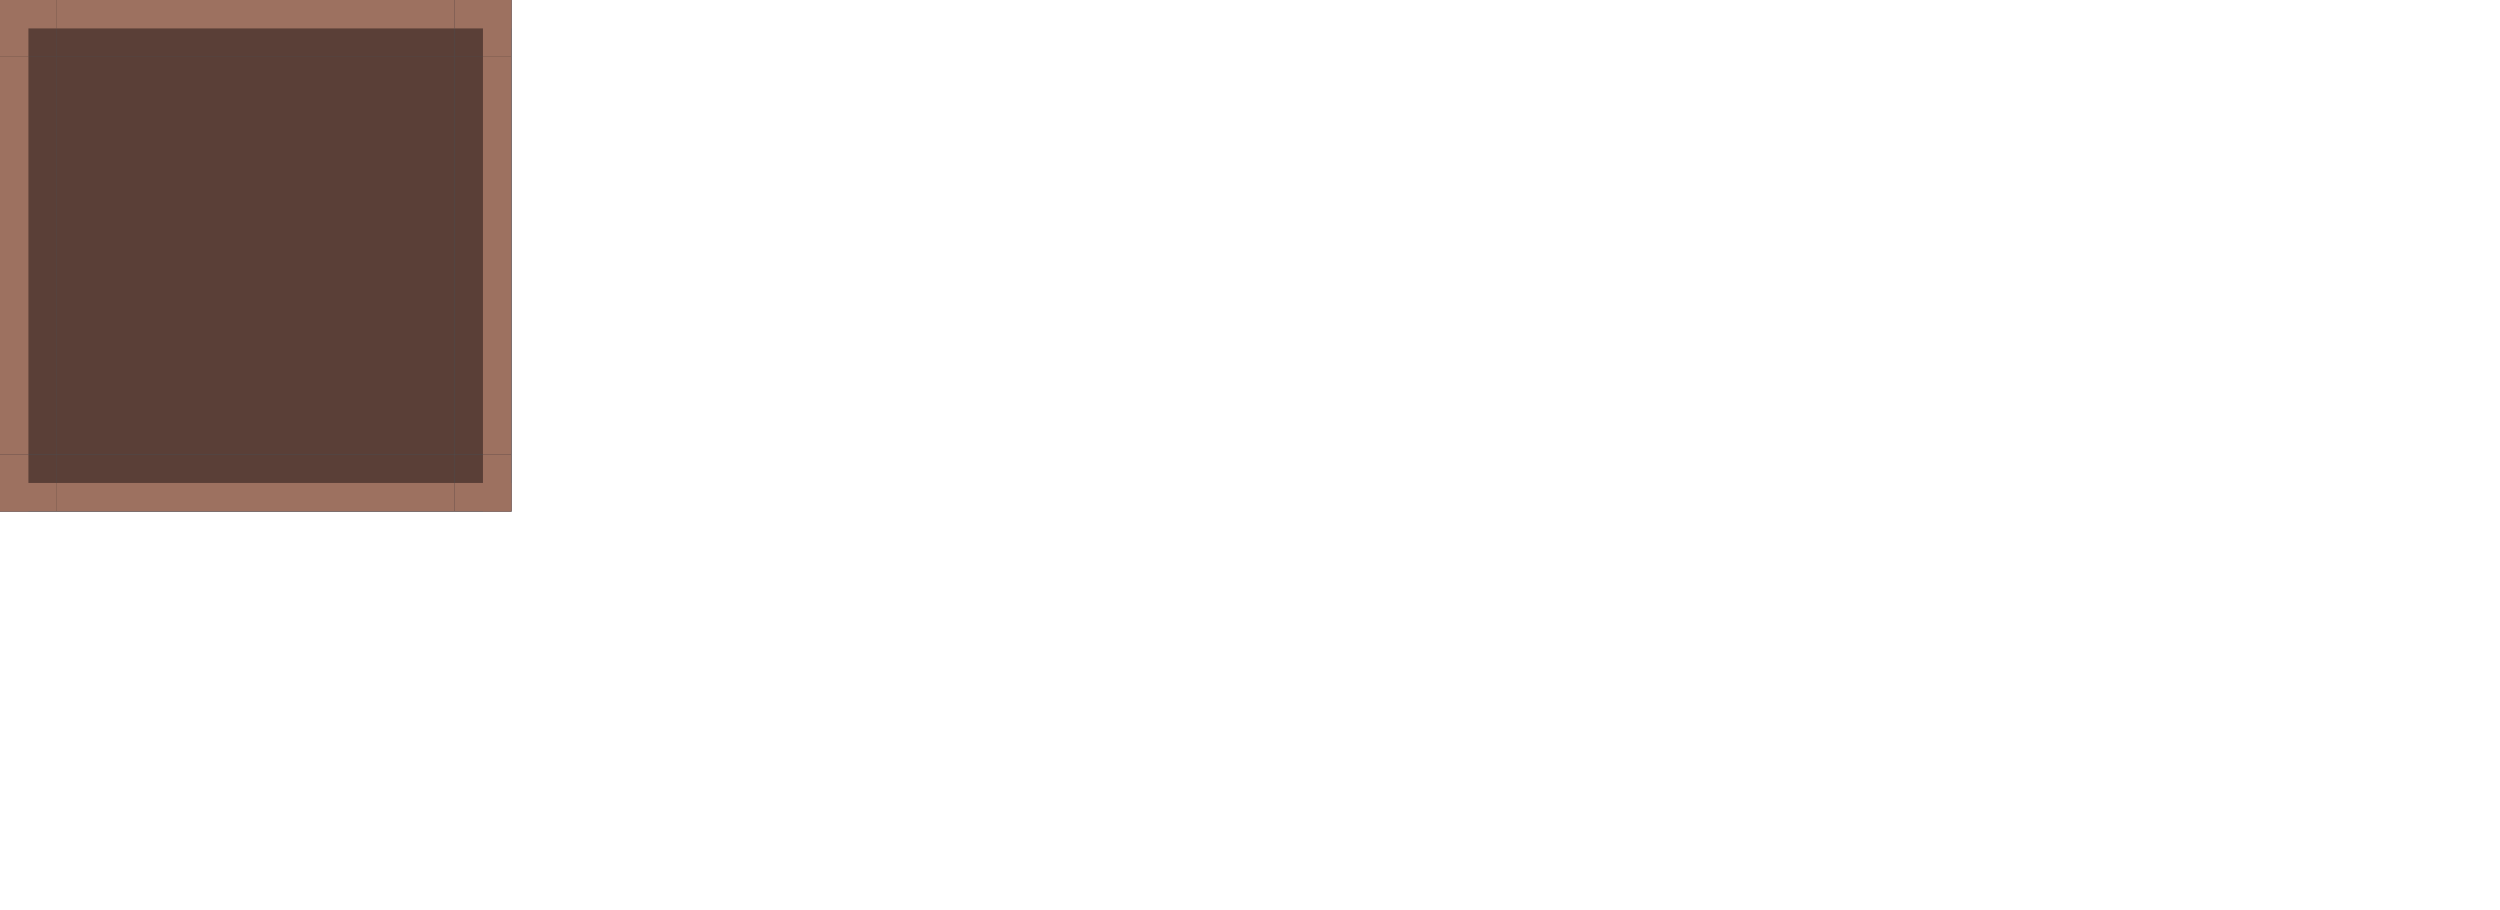
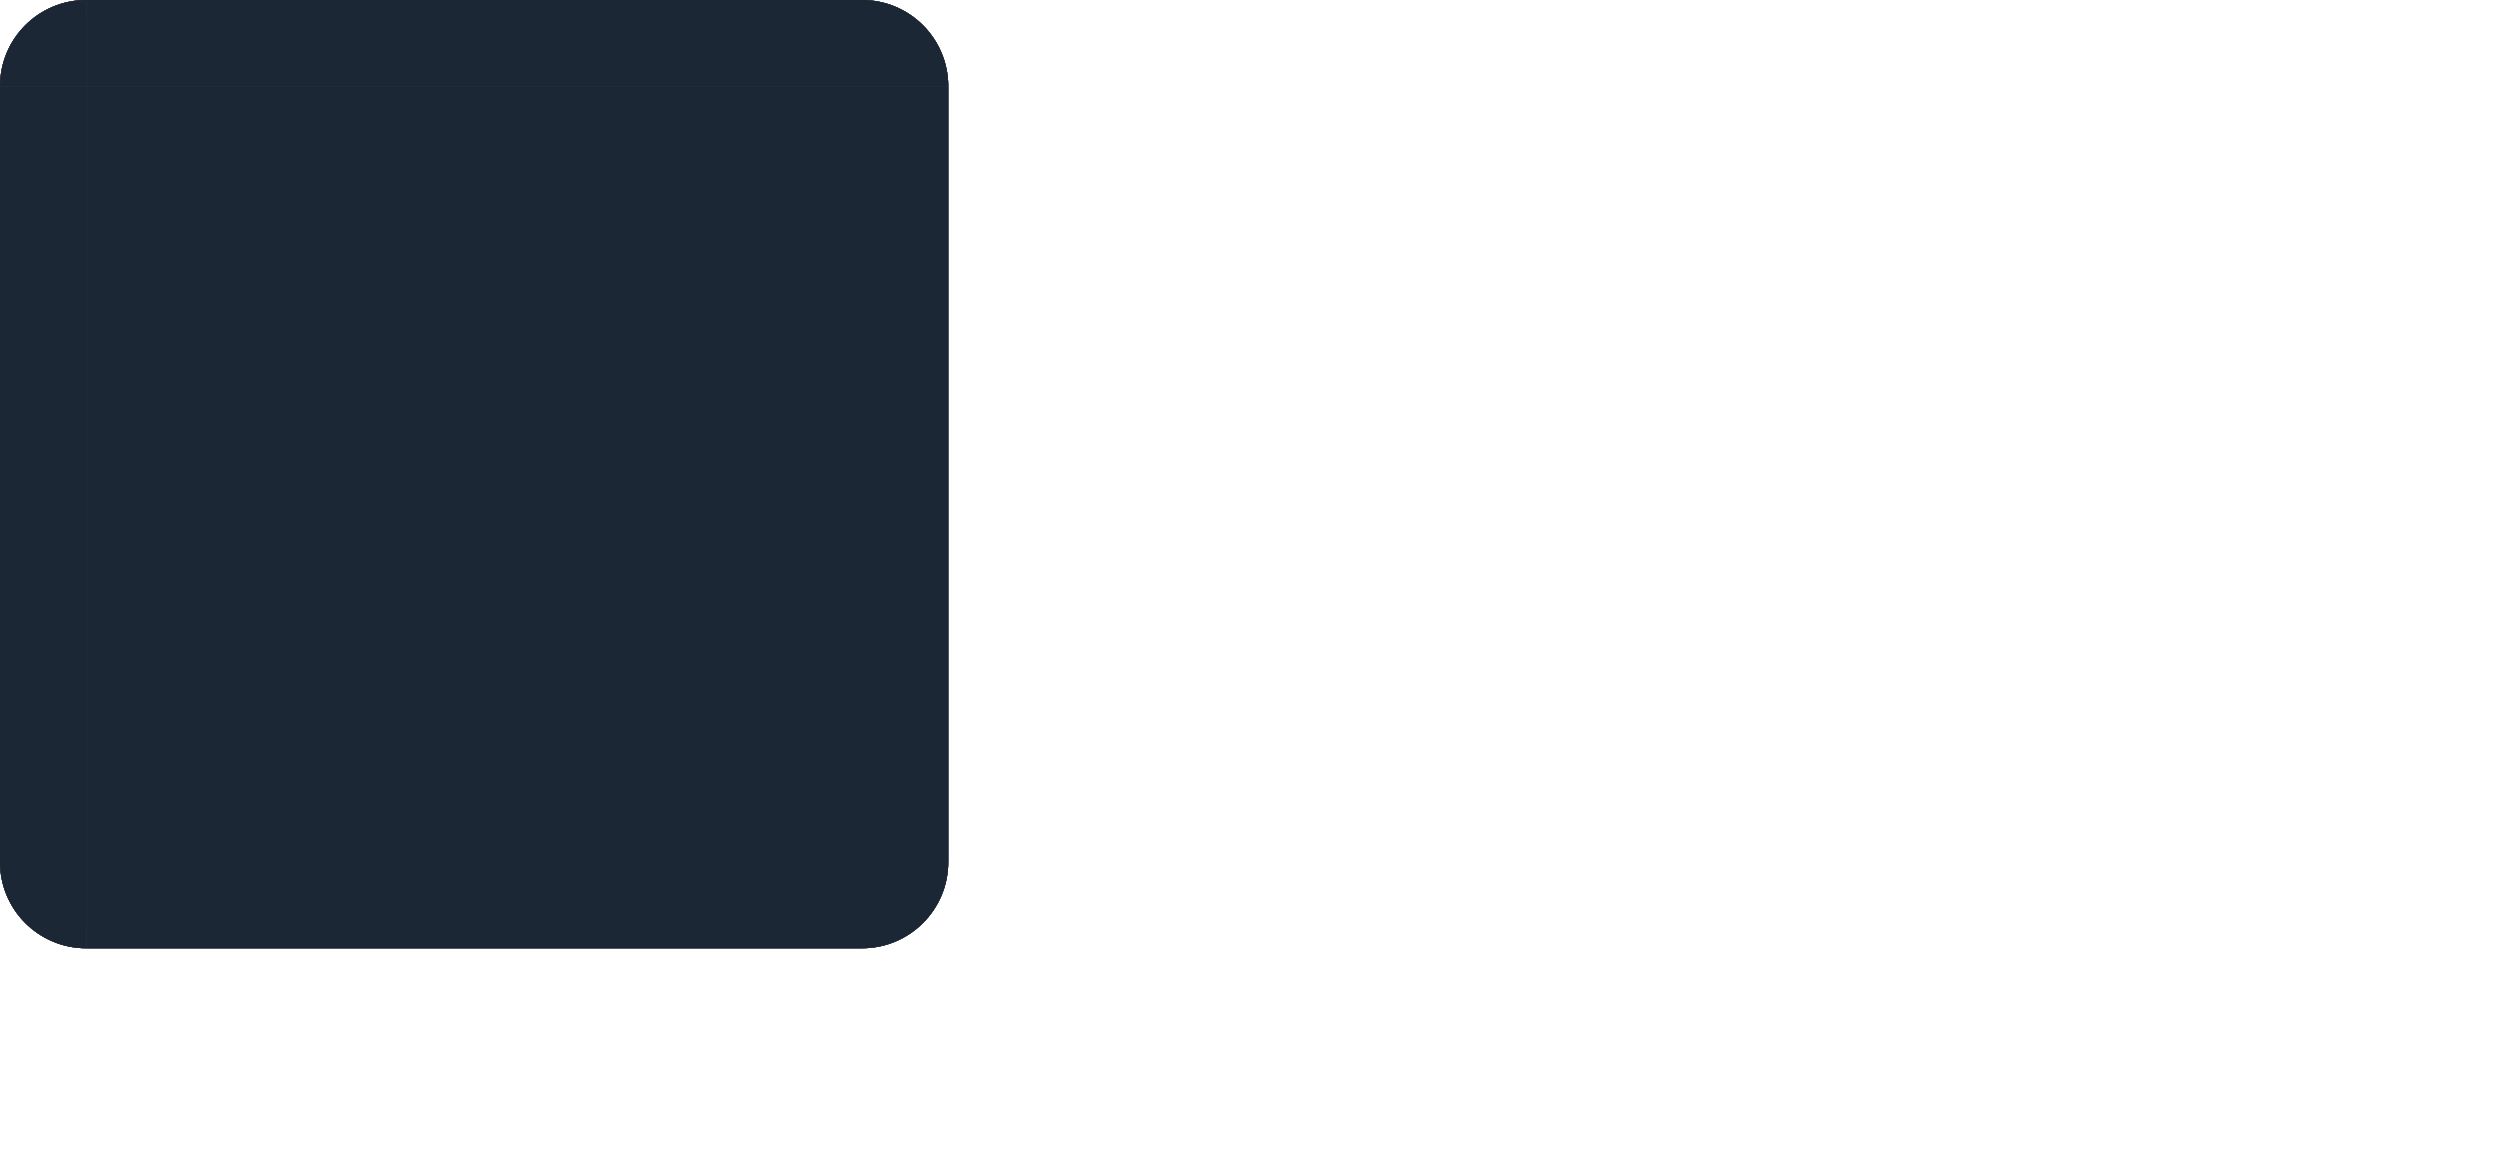
- <svg xmlns="http://www.w3.org/2000/svg" width="88" height="32" viewBox="0 0 88 32">
+ <svg xmlns="http://www.w3.org/2000/svg" width="116" height="54" viewBox="0 0 116 54">
  <g id="normal-topleft">
-     <rect x="0" y="0" width="2" height="2" fill="#1B2735" fill-opacity="0" />
+     <path d="M4 0 V4 H0 A4 4 0 0 1 4 0 Z" fill="#1B2735" />
  </g>
  <g id="normal-top">
-     <rect x="2" y="0" width="14" height="2" fill="#1B2735" fill-opacity="0" />
+     <rect x="4" y="0" width="36" height="4" fill="#1B2735" />
  </g>
  <g id="normal-topright">
-     <rect x="16" y="0" width="2" height="2" fill="#1B2735" fill-opacity="0" />
+     <path d="M40 0 A4 4 0 0 1 44 4 H40 Z" fill="#1B2735" />
  </g>
  <g id="normal-left">
-     <rect x="0" y="2" width="2" height="14" fill="#1B2735" fill-opacity="0" />
+     <rect x="0" y="4" width="4" height="36" fill="#1B2735" />
  </g>
  <g id="normal-center">
-     <rect x="2" y="2" width="14" height="14" fill="#1B2735" fill-opacity="0" />
+     <rect x="4" y="4" width="36" height="36" fill="#1B2735" />
  </g>
  <g id="normal-right">
-     <rect x="16" y="2" width="2" height="14" fill="#1B2735" fill-opacity="0" />
+     <rect x="40" y="4" width="4" height="36" fill="#1B2735" />
  </g>
  <g id="normal-bottomleft">
-     <rect x="0" y="16" width="2" height="2" fill="#1B2735" fill-opacity="0" />
+     <path d="M0 40 H4 V44 A4 4 0 0 1 0 40 Z" fill="#1B2735" />
  </g>
  <g id="normal-bottom">
-     <rect x="2" y="16" width="14" height="2" fill="#1B2735" fill-opacity="0" />
+     <rect x="4" y="40" width="36" height="4" fill="#1B2735" />
  </g>
  <g id="normal-bottomright">
-     <rect x="16" y="16" width="2" height="2" fill="#1B2735" fill-opacity="0" />
+     <path d="M44 40 A4 4 0 0 1 40 44 V40 Z" fill="#1B2735" />
  </g>
  <g id="hover-topleft">
-     <rect x="0" y="0" width="2" height="2" fill="#2A3A4A" />
-     <rect x="0" y="0" width="2" height="1" fill="#516578" />
-     <rect x="0" y="0" width="1" height="2" fill="#516578" />
+     <path d="M4 0 V4 H0 A4 4 0 0 1 4 0 Z" fill="#273848" />
  </g>
  <g id="hover-top">
-     <rect x="2" y="0" width="14" height="2" fill="#2A3A4A" />
-     <rect x="2" y="0" width="14" height="1" fill="#516578" />
+     <rect x="4" y="0" width="36" height="4" fill="#273848" />
  </g>
  <g id="hover-topright">
-     <rect x="16" y="0" width="2" height="2" fill="#2A3A4A" />
-     <rect x="16" y="0" width="2" height="1" fill="#516578" />
-     <rect x="17" y="0" width="1" height="2" fill="#516578" />
+     <path d="M40 0 A4 4 0 0 1 44 4 H40 Z" fill="#273848" />
  </g>
  <g id="hover-left">
-     <rect x="0" y="2" width="2" height="14" fill="#2A3A4A" />
-     <rect x="0" y="2" width="1" height="14" fill="#516578" />
+     <rect x="0" y="4" width="4" height="36" fill="#273848" />
  </g>
  <g id="hover-center">
-     <rect x="2" y="2" width="14" height="14" fill="#2A3A4A" />
+     <rect x="4" y="4" width="36" height="36" fill="#273848" />
  </g>
  <g id="hover-right">
-     <rect x="16" y="2" width="2" height="14" fill="#2A3A4A" />
-     <rect x="17" y="2" width="1" height="14" fill="#516578" />
+     <rect x="40" y="4" width="4" height="36" fill="#273848" />
  </g>
  <g id="hover-bottomleft">
-     <rect x="0" y="16" width="2" height="2" fill="#2A3A4A" />
-     <rect x="0" y="17" width="2" height="1" fill="#516578" />
-     <rect x="0" y="16" width="1" height="2" fill="#516578" />
+     <path d="M0 40 H4 V44 A4 4 0 0 1 0 40 Z" fill="#273848" />
  </g>
  <g id="hover-bottom">
-     <rect x="2" y="16" width="14" height="2" fill="#2A3A4A" />
-     <rect x="2" y="17" width="14" height="1" fill="#516578" />
+     <rect x="4" y="40" width="36" height="4" fill="#273848" />
  </g>
  <g id="hover-bottomright">
-     <rect x="16" y="16" width="2" height="2" fill="#2A3A4A" />
-     <rect x="16" y="17" width="2" height="1" fill="#516578" />
-     <rect x="17" y="16" width="1" height="2" fill="#516578" />
+     <path d="M44 40 A4 4 0 0 1 40 44 V40 Z" fill="#273848" />
  </g>
  <g id="focus-topleft">
-     <rect x="0" y="0" width="2" height="2" fill="#32495B" />
-     <rect x="0" y="0" width="2" height="1" fill="#859EB3" />
-     <rect x="0" y="0" width="1" height="2" fill="#859EB3" />
+     <path d="M4 0 V4 H0 A4 4 0 0 1 4 0 Z" fill="#304454" />
+     <path d="M0.5 4 A3.5 3.5 0 0 1 4 0.5" fill="none" stroke="#617F96" stroke-width="1" stroke-opacity=".65" />
  </g>
  <g id="focus-top">
-     <rect x="2" y="0" width="14" height="2" fill="#32495B" />
-     <rect x="2" y="0" width="14" height="1" fill="#859EB3" />
+     <rect x="4" y="0" width="36" height="4" fill="#304454" />
+     <path d="M4 0.5 H40" fill="none" stroke="#617F96" stroke-width="1" stroke-opacity=".65" />
  </g>
  <g id="focus-topright">
-     <rect x="16" y="0" width="2" height="2" fill="#32495B" />
-     <rect x="16" y="0" width="2" height="1" fill="#859EB3" />
-     <rect x="17" y="0" width="1" height="2" fill="#859EB3" />
+     <path d="M40 0 A4 4 0 0 1 44 4 H40 Z" fill="#304454" />
+     <path d="M40 0.5 A3.5 3.5 0 0 1 43.5 4" fill="none" stroke="#617F96" stroke-width="1" stroke-opacity=".65" />
  </g>
  <g id="focus-left">
-     <rect x="0" y="2" width="2" height="14" fill="#32495B" />
-     <rect x="0" y="2" width="1" height="14" fill="#859EB3" />
+     <rect x="0" y="4" width="4" height="36" fill="#304454" />
+     <path d="M0.5 4 V40" fill="none" stroke="#617F96" stroke-width="1" stroke-opacity=".65" />
  </g>
  <g id="focus-center">
-     <rect x="2" y="2" width="14" height="14" fill="#32495B" />
+     <rect x="4" y="4" width="36" height="36" fill="#304454" />
  </g>
  <g id="focus-right">
-     <rect x="16" y="2" width="2" height="14" fill="#32495B" />
-     <rect x="17" y="2" width="1" height="14" fill="#859EB3" />
+     <rect x="40" y="4" width="4" height="36" fill="#304454" />
+     <path d="M43.5 4 V40" fill="none" stroke="#617F96" stroke-width="1" stroke-opacity=".65" />
  </g>
  <g id="focus-bottomleft">
-     <rect x="0" y="16" width="2" height="2" fill="#32495B" />
-     <rect x="0" y="17" width="2" height="1" fill="#859EB3" />
-     <rect x="0" y="16" width="1" height="2" fill="#859EB3" />
+     <path d="M0 40 H4 V44 A4 4 0 0 1 0 40 Z" fill="#304454" />
+     <path d="M0.5 40 A3.5 3.5 0 0 0 4 43.5" fill="none" stroke="#617F96" stroke-width="1" stroke-opacity=".65" />
  </g>
  <g id="focus-bottom">
-     <rect x="2" y="16" width="14" height="2" fill="#32495B" />
-     <rect x="2" y="17" width="14" height="1" fill="#859EB3" />
+     <rect x="4" y="40" width="36" height="4" fill="#304454" />
+     <path d="M4 43.5 H40" fill="none" stroke="#617F96" stroke-width="1" stroke-opacity=".65" />
  </g>
  <g id="focus-bottomright">
-     <rect x="16" y="16" width="2" height="2" fill="#32495B" />
-     <rect x="16" y="17" width="2" height="1" fill="#859EB3" />
-     <rect x="17" y="16" width="1" height="2" fill="#859EB3" />
+     <path d="M44 40 A4 4 0 0 1 40 44 V40 Z" fill="#304454" />
+     <path d="M43.5 40 A3.5 3.5 0 0 1 40 43.5" fill="none" stroke="#617F96" stroke-width="1" stroke-opacity=".65" />
  </g>
  <g id="attention-topleft">
-     <rect x="0" y="0" width="2" height="2" fill="#5A3F37" />
-     <rect x="0" y="0" width="2" height="1" fill="#9D7160" />
-     <rect x="0" y="0" width="1" height="2" fill="#9D7160" />
+     <path d="M4 0 V4 H0 A4 4 0 0 1 4 0 Z" fill="#4B3B38" />
  </g>
  <g id="attention-top">
-     <rect x="2" y="0" width="14" height="2" fill="#5A3F37" />
-     <rect x="2" y="0" width="14" height="1" fill="#9D7160" />
+     <rect x="4" y="0" width="36" height="4" fill="#4B3B38" />
  </g>
  <g id="attention-topright">
-     <rect x="16" y="0" width="2" height="2" fill="#5A3F37" />
-     <rect x="16" y="0" width="2" height="1" fill="#9D7160" />
-     <rect x="17" y="0" width="1" height="2" fill="#9D7160" />
+     <path d="M40 0 A4 4 0 0 1 44 4 H40 Z" fill="#4B3B38" />
  </g>
  <g id="attention-left">
-     <rect x="0" y="2" width="2" height="14" fill="#5A3F37" />
-     <rect x="0" y="2" width="1" height="14" fill="#9D7160" />
+     <rect x="0" y="4" width="4" height="36" fill="#4B3B38" />
  </g>
  <g id="attention-center">
-     <rect x="2" y="2" width="14" height="14" fill="#5A3F37" />
+     <rect x="4" y="4" width="36" height="36" fill="#4B3B38" />
  </g>
  <g id="attention-right">
-     <rect x="16" y="2" width="2" height="14" fill="#5A3F37" />
-     <rect x="17" y="2" width="1" height="14" fill="#9D7160" />
+     <rect x="40" y="4" width="4" height="36" fill="#4B3B38" />
  </g>
  <g id="attention-bottomleft">
-     <rect x="0" y="16" width="2" height="2" fill="#5A3F37" />
-     <rect x="0" y="17" width="2" height="1" fill="#9D7160" />
-     <rect x="0" y="16" width="1" height="2" fill="#9D7160" />
+     <path d="M0 40 H4 V44 A4 4 0 0 1 0 40 Z" fill="#4B3B38" />
  </g>
  <g id="attention-bottom">
-     <rect x="2" y="16" width="14" height="2" fill="#5A3F37" />
-     <rect x="2" y="17" width="14" height="1" fill="#9D7160" />
+     <rect x="4" y="40" width="36" height="4" fill="#4B3B38" />
  </g>
  <g id="attention-bottomright">
-     <rect x="16" y="16" width="2" height="2" fill="#5A3F37" />
-     <rect x="16" y="17" width="2" height="1" fill="#9D7160" />
-     <rect x="17" y="16" width="1" height="2" fill="#9D7160" />
+     <path d="M44 40 A4 4 0 0 1 40 44 V40 Z" fill="#4B3B38" />
  </g>
  <g id="minimized-topleft">
-     <rect x="0" y="0" width="2" height="2" fill="#1B2735" fill-opacity="0" />
+     <path d="M4 0 V4 H0 A4 4 0 0 1 4 0 Z" fill="#1B2735" />
  </g>
  <g id="minimized-top">
-     <rect x="2" y="0" width="14" height="2" fill="#1B2735" fill-opacity="0" />
+     <rect x="4" y="0" width="36" height="4" fill="#1B2735" />
  </g>
  <g id="minimized-topright">
-     <rect x="16" y="0" width="2" height="2" fill="#1B2735" fill-opacity="0" />
+     <path d="M40 0 A4 4 0 0 1 44 4 H40 Z" fill="#1B2735" />
  </g>
  <g id="minimized-left">
-     <rect x="0" y="2" width="2" height="14" fill="#1B2735" fill-opacity="0" />
+     <rect x="0" y="4" width="4" height="36" fill="#1B2735" />
  </g>
  <g id="minimized-center">
-     <rect x="2" y="2" width="14" height="14" fill="#1B2735" fill-opacity="0" />
+     <rect x="4" y="4" width="36" height="36" fill="#1B2735" />
  </g>
  <g id="minimized-right">
-     <rect x="16" y="2" width="2" height="14" fill="#1B2735" fill-opacity="0" />
+     <rect x="40" y="4" width="4" height="36" fill="#1B2735" />
  </g>
  <g id="minimized-bottomleft">
-     <rect x="0" y="16" width="2" height="2" fill="#1B2735" fill-opacity="0" />
+     <path d="M0 40 H4 V44 A4 4 0 0 1 0 40 Z" fill="#1B2735" />
  </g>
  <g id="minimized-bottom">
-     <rect x="2" y="16" width="14" height="2" fill="#1B2735" fill-opacity="0" />
+     <rect x="4" y="40" width="36" height="4" fill="#1B2735" />
  </g>
  <g id="minimized-bottomright">
-     <rect x="16" y="16" width="2" height="2" fill="#1B2735" fill-opacity="0" />
+     <path d="M44 40 A4 4 0 0 1 40 44 V40 Z" fill="#1B2735" />
  </g>
-   <rect id="hint-top-margin" x="24" y="23" width="2" height="2" fill="#000000" fill-opacity="0" />
-   <rect id="hint-right-margin" x="35" y="23" width="2" height="2" fill="#000000" fill-opacity="0" />
-   <rect id="hint-bottom-margin" x="46" y="23" width="2" height="2" fill="#000000" fill-opacity="0" />
-   <rect id="hint-left-margin" x="57" y="23" width="2" height="2" fill="#000000" fill-opacity="0" />
+   <rect id="normal-hint-top-margin" x="70" y="4" width="2" height="2" fill="#000" fill-opacity="0" />
+   <rect id="normal-hint-right-margin" x="78" y="4" width="2" height="2" fill="#000" fill-opacity="0" />
+   <rect id="normal-hint-bottom-margin" x="86" y="4" width="2" height="2" fill="#000" fill-opacity="0" />
+   <rect id="normal-hint-left-margin" x="94" y="4" width="2" height="2" fill="#000" fill-opacity="0" />
</svg>
